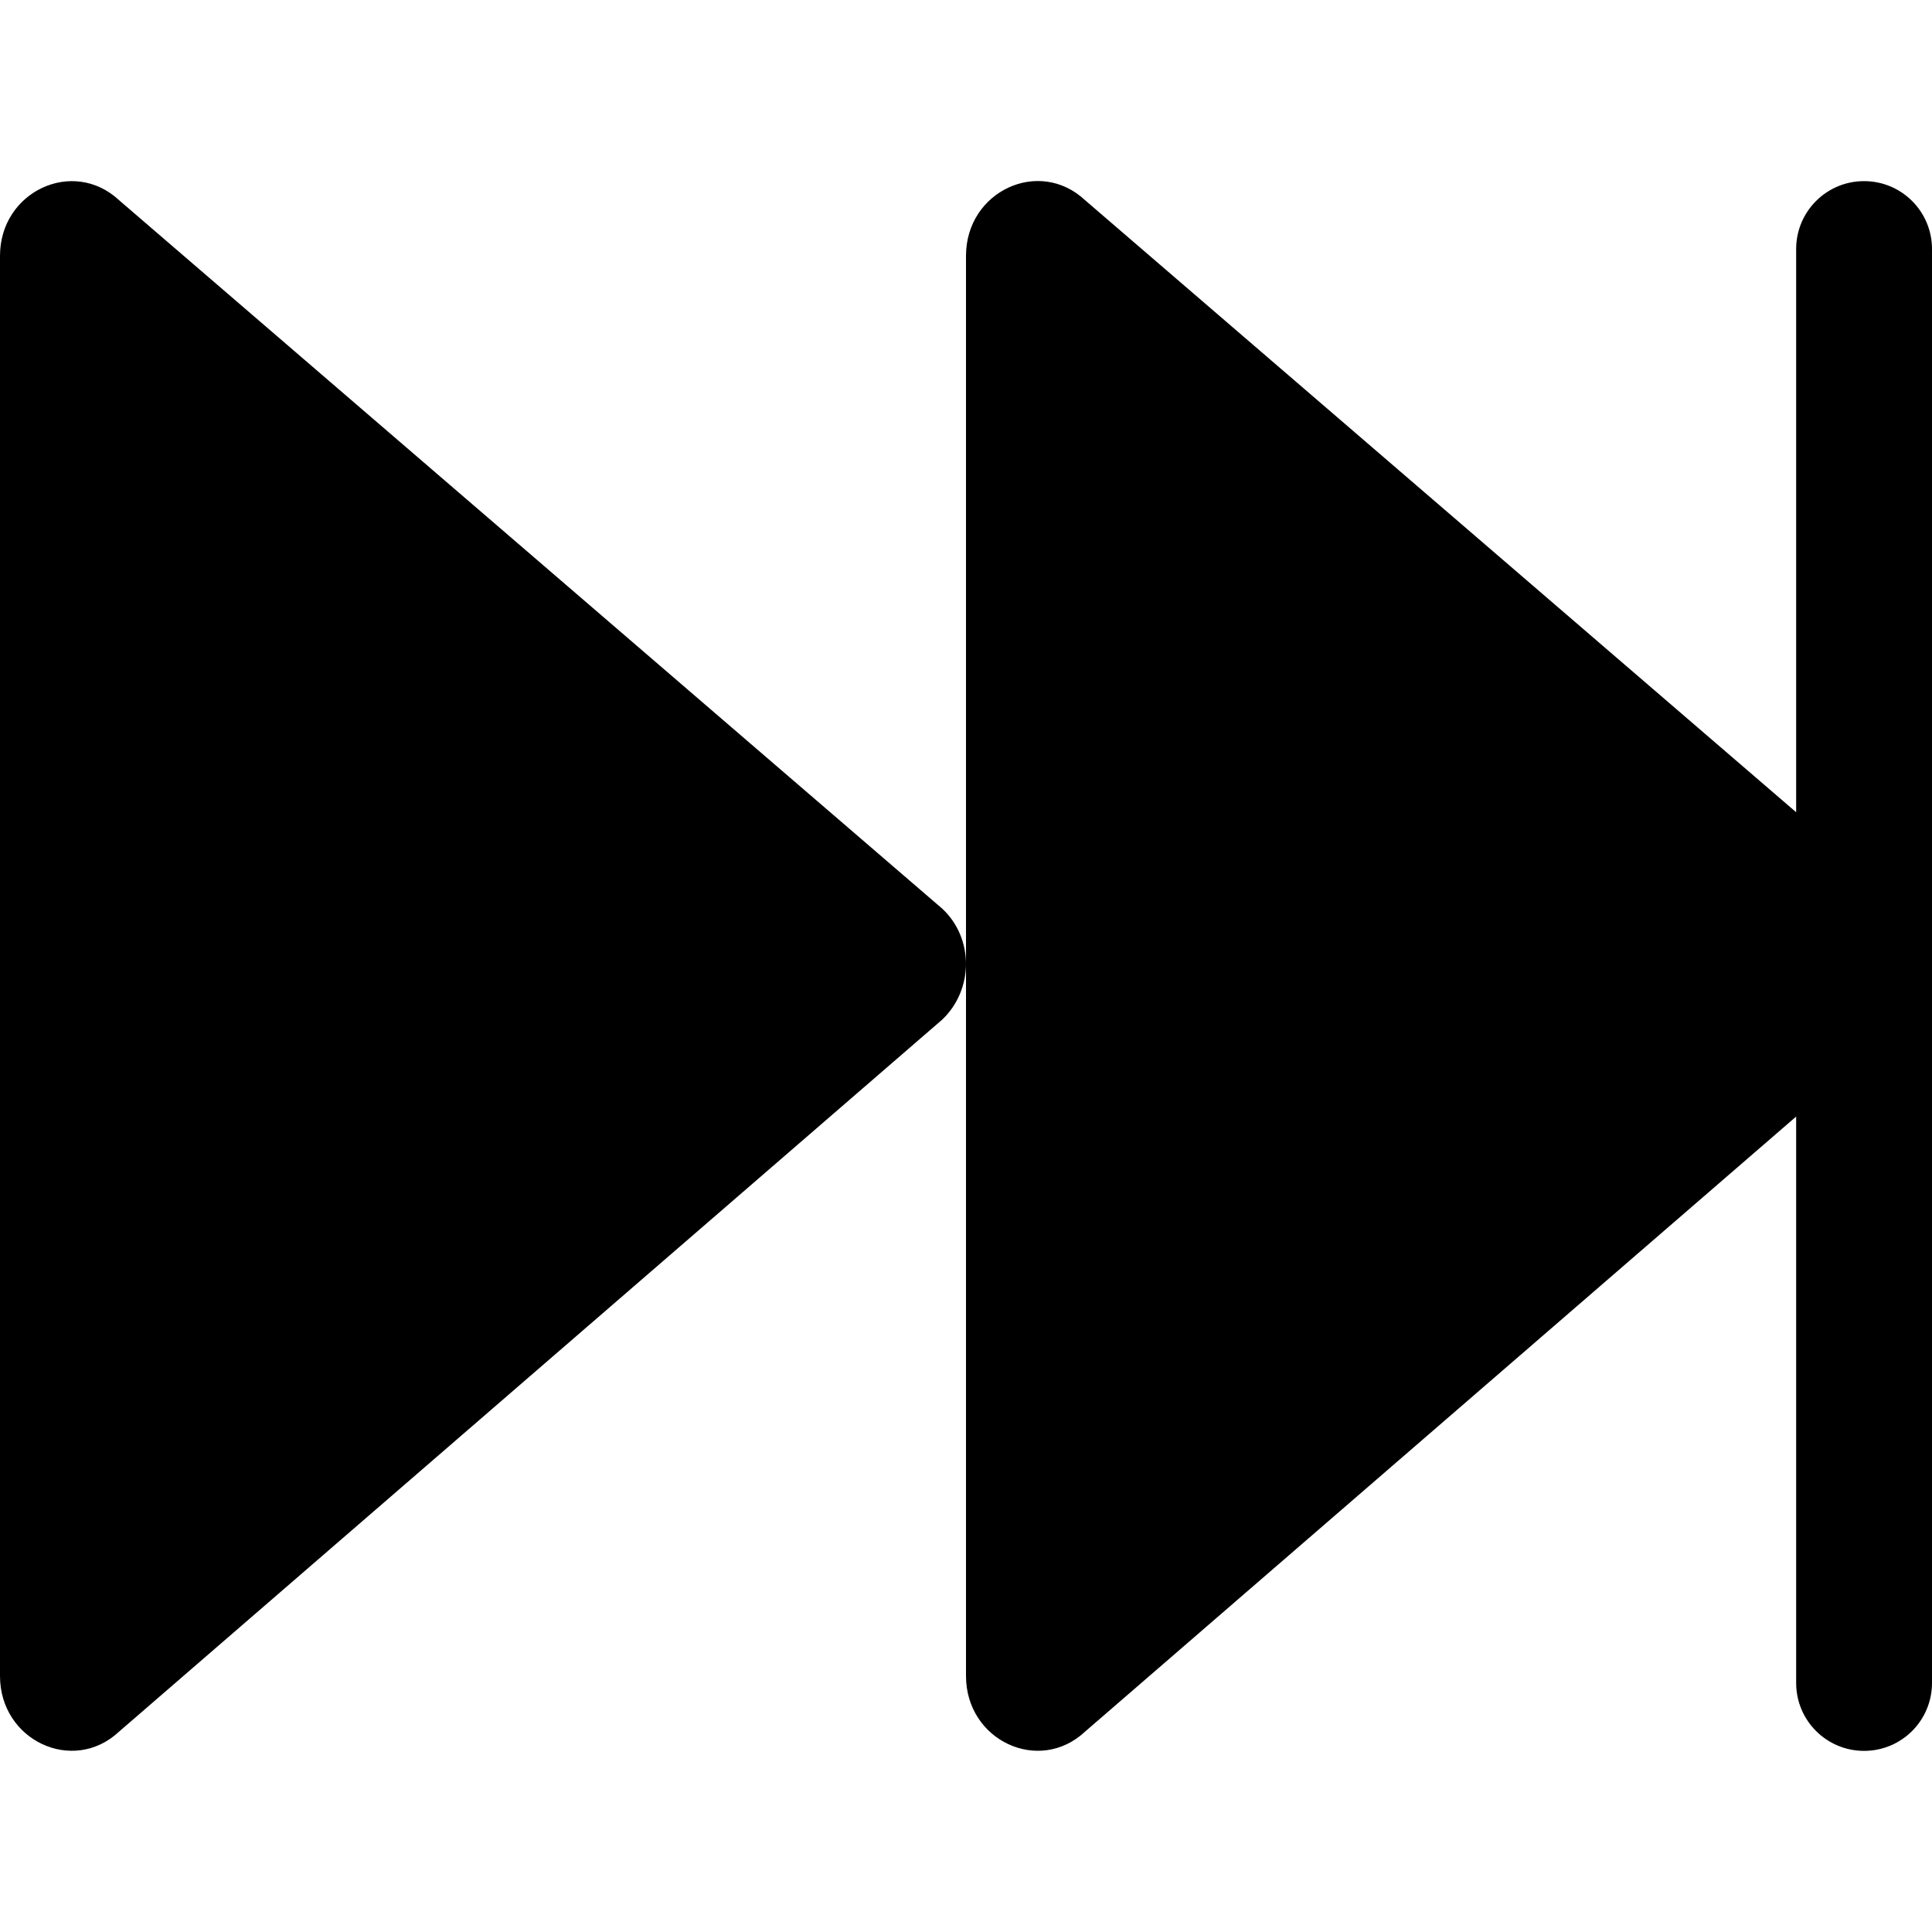
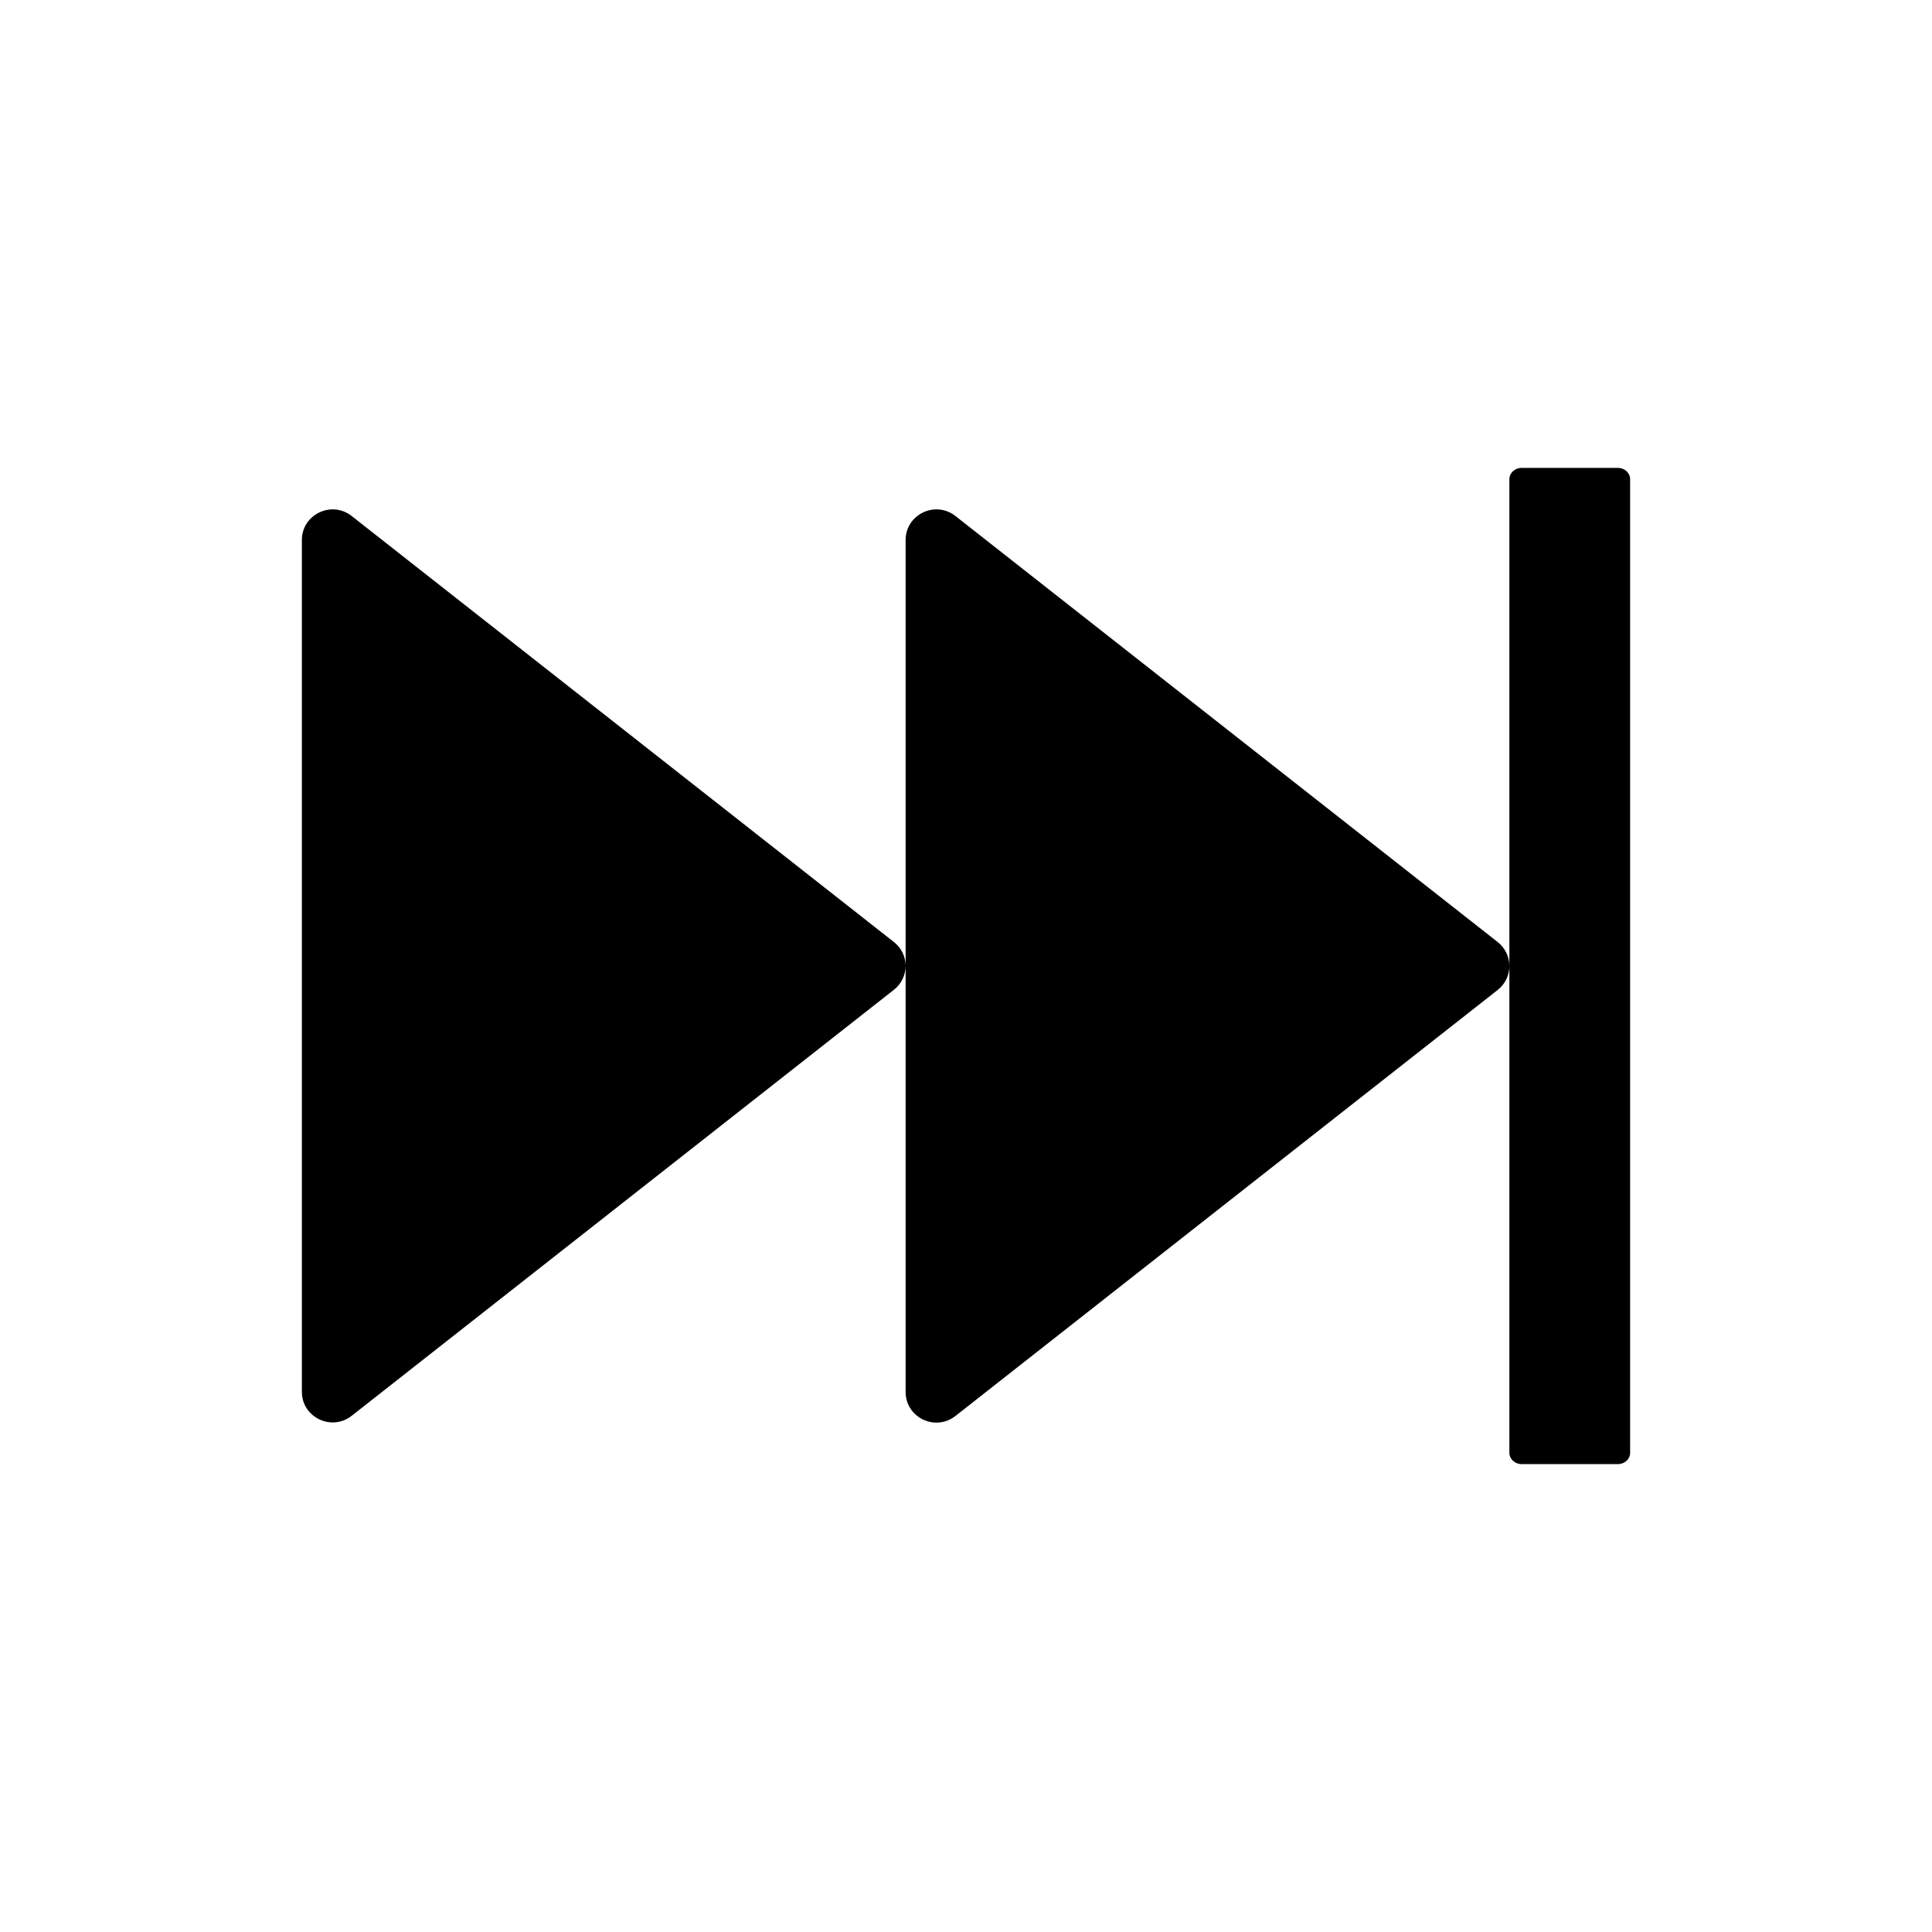
<svg xmlns="http://www.w3.org/2000/svg" id="fast-forward" viewBox="0 0 1024 1024" version="1.1">
-   <path d="M499.4 481.6 63.1 106.1C38.7 83.4 0 101.5 0 135.6l0 752.7c0 34.2 38.7 52.3 63.1 29.5l436.2-377.3c8.4-7.9 12.6-18.7 12.7-29.5C512 500.2 507.8 489.4 499.4 481.6z" />
-   <path d="M988 96 988 96c-19.9 0-36 16.1-36 36l0 298.5L575.1 106.1c-24.4-22.8-63.1-4.7-63.1 29.5l0 375.4 0 377.3c0 34.2 38.7 52.3 63.1 29.5l376.9-326L952 892c0 19.9 16.1 36 36 36l0 0c19.9 0 36-16.1 36-36L1024 132C1024 112.1 1007.9 96 988 96z" />
+   <path d="M793.8 499.3L506.4 273.5c-10.7-8.4-26.4-0.8-26.4 12.7v451.6c0 13.5 15.7 21.1 26.4 12.7l287.4-225.8c4.1-3.2 6.2-8 6.2-12.7 0-4.7-2.1-9.5-6.2-12.7zM473.8 499.3L186.4 273.5c-10.7-8.4-26.4-0.8-26.4 12.7v451.5c0 13.5 15.7 21.1 26.4 12.7l287.4-225.8c4.1-3.2 6.2-8 6.2-12.7 0-4.6-2.1-9.4-6.2-12.6zM857.6 248h-51.2c-3.5 0-6.4 2.7-6.4 6v516c0 3.3 2.9 6 6.4 6h51.2c3.5 0 6.4-2.7 6.4-6V254c0-3.3-2.9-6-6.4-6z" />
</svg>
